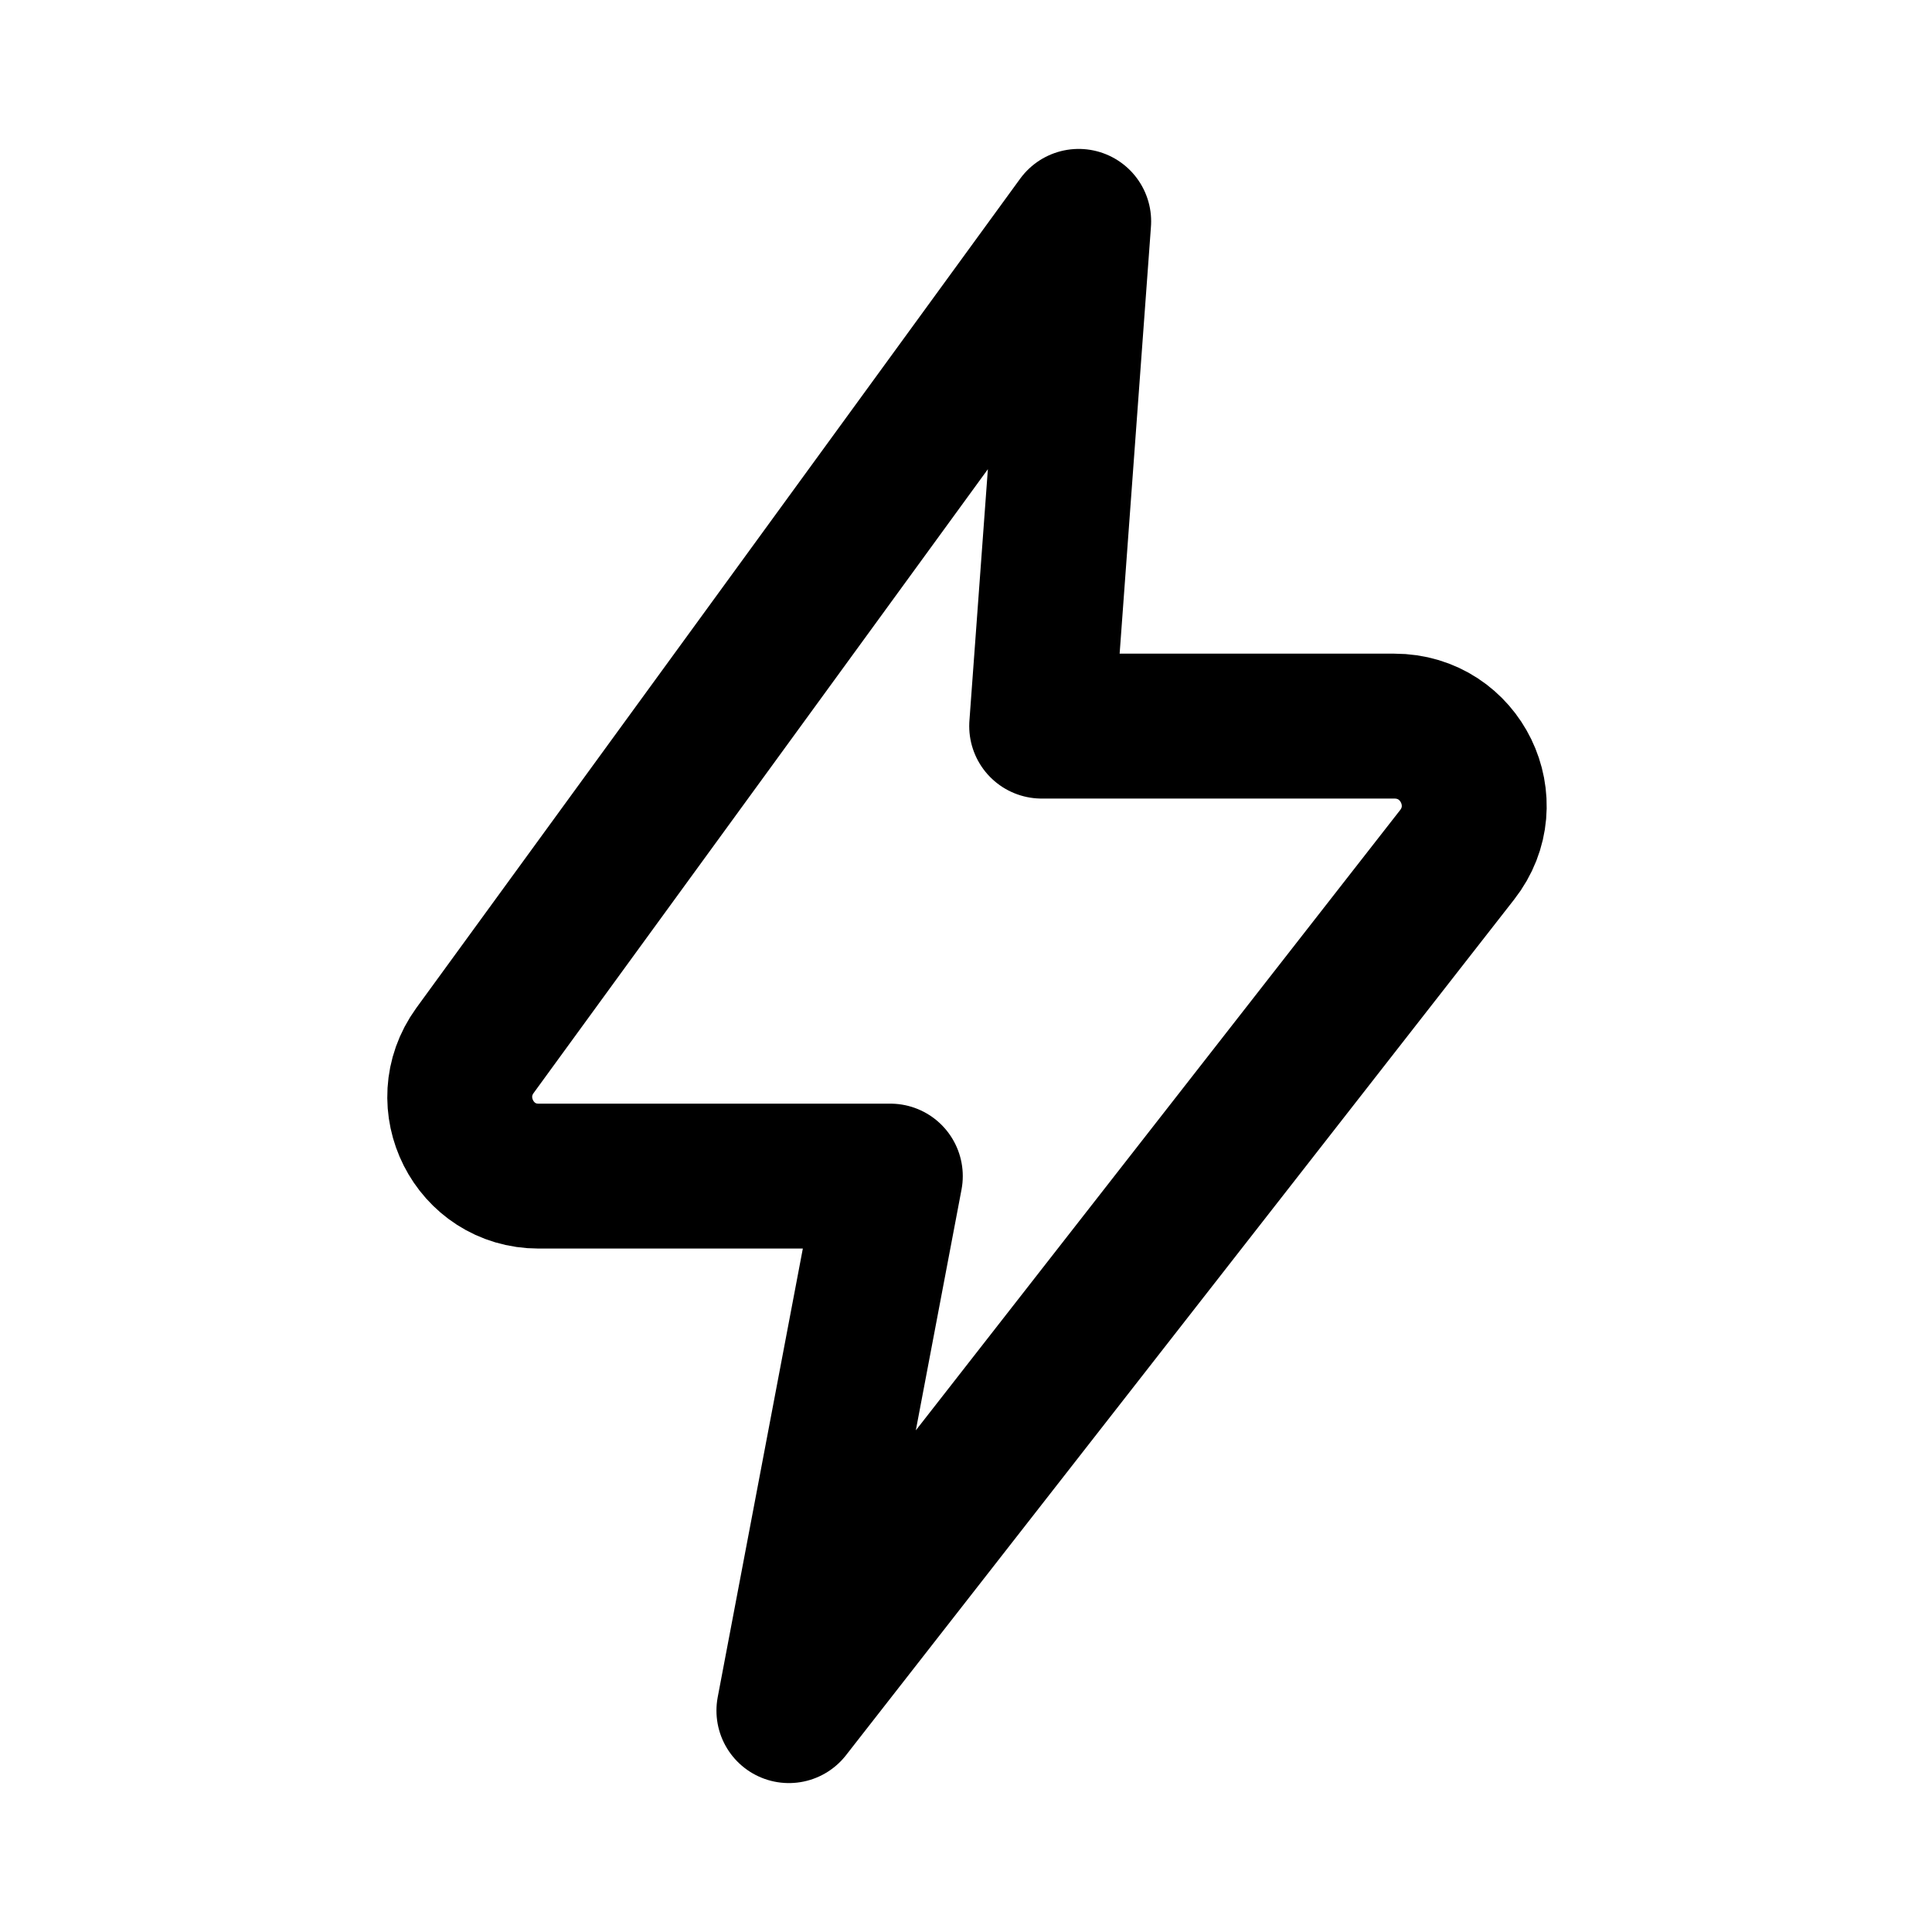
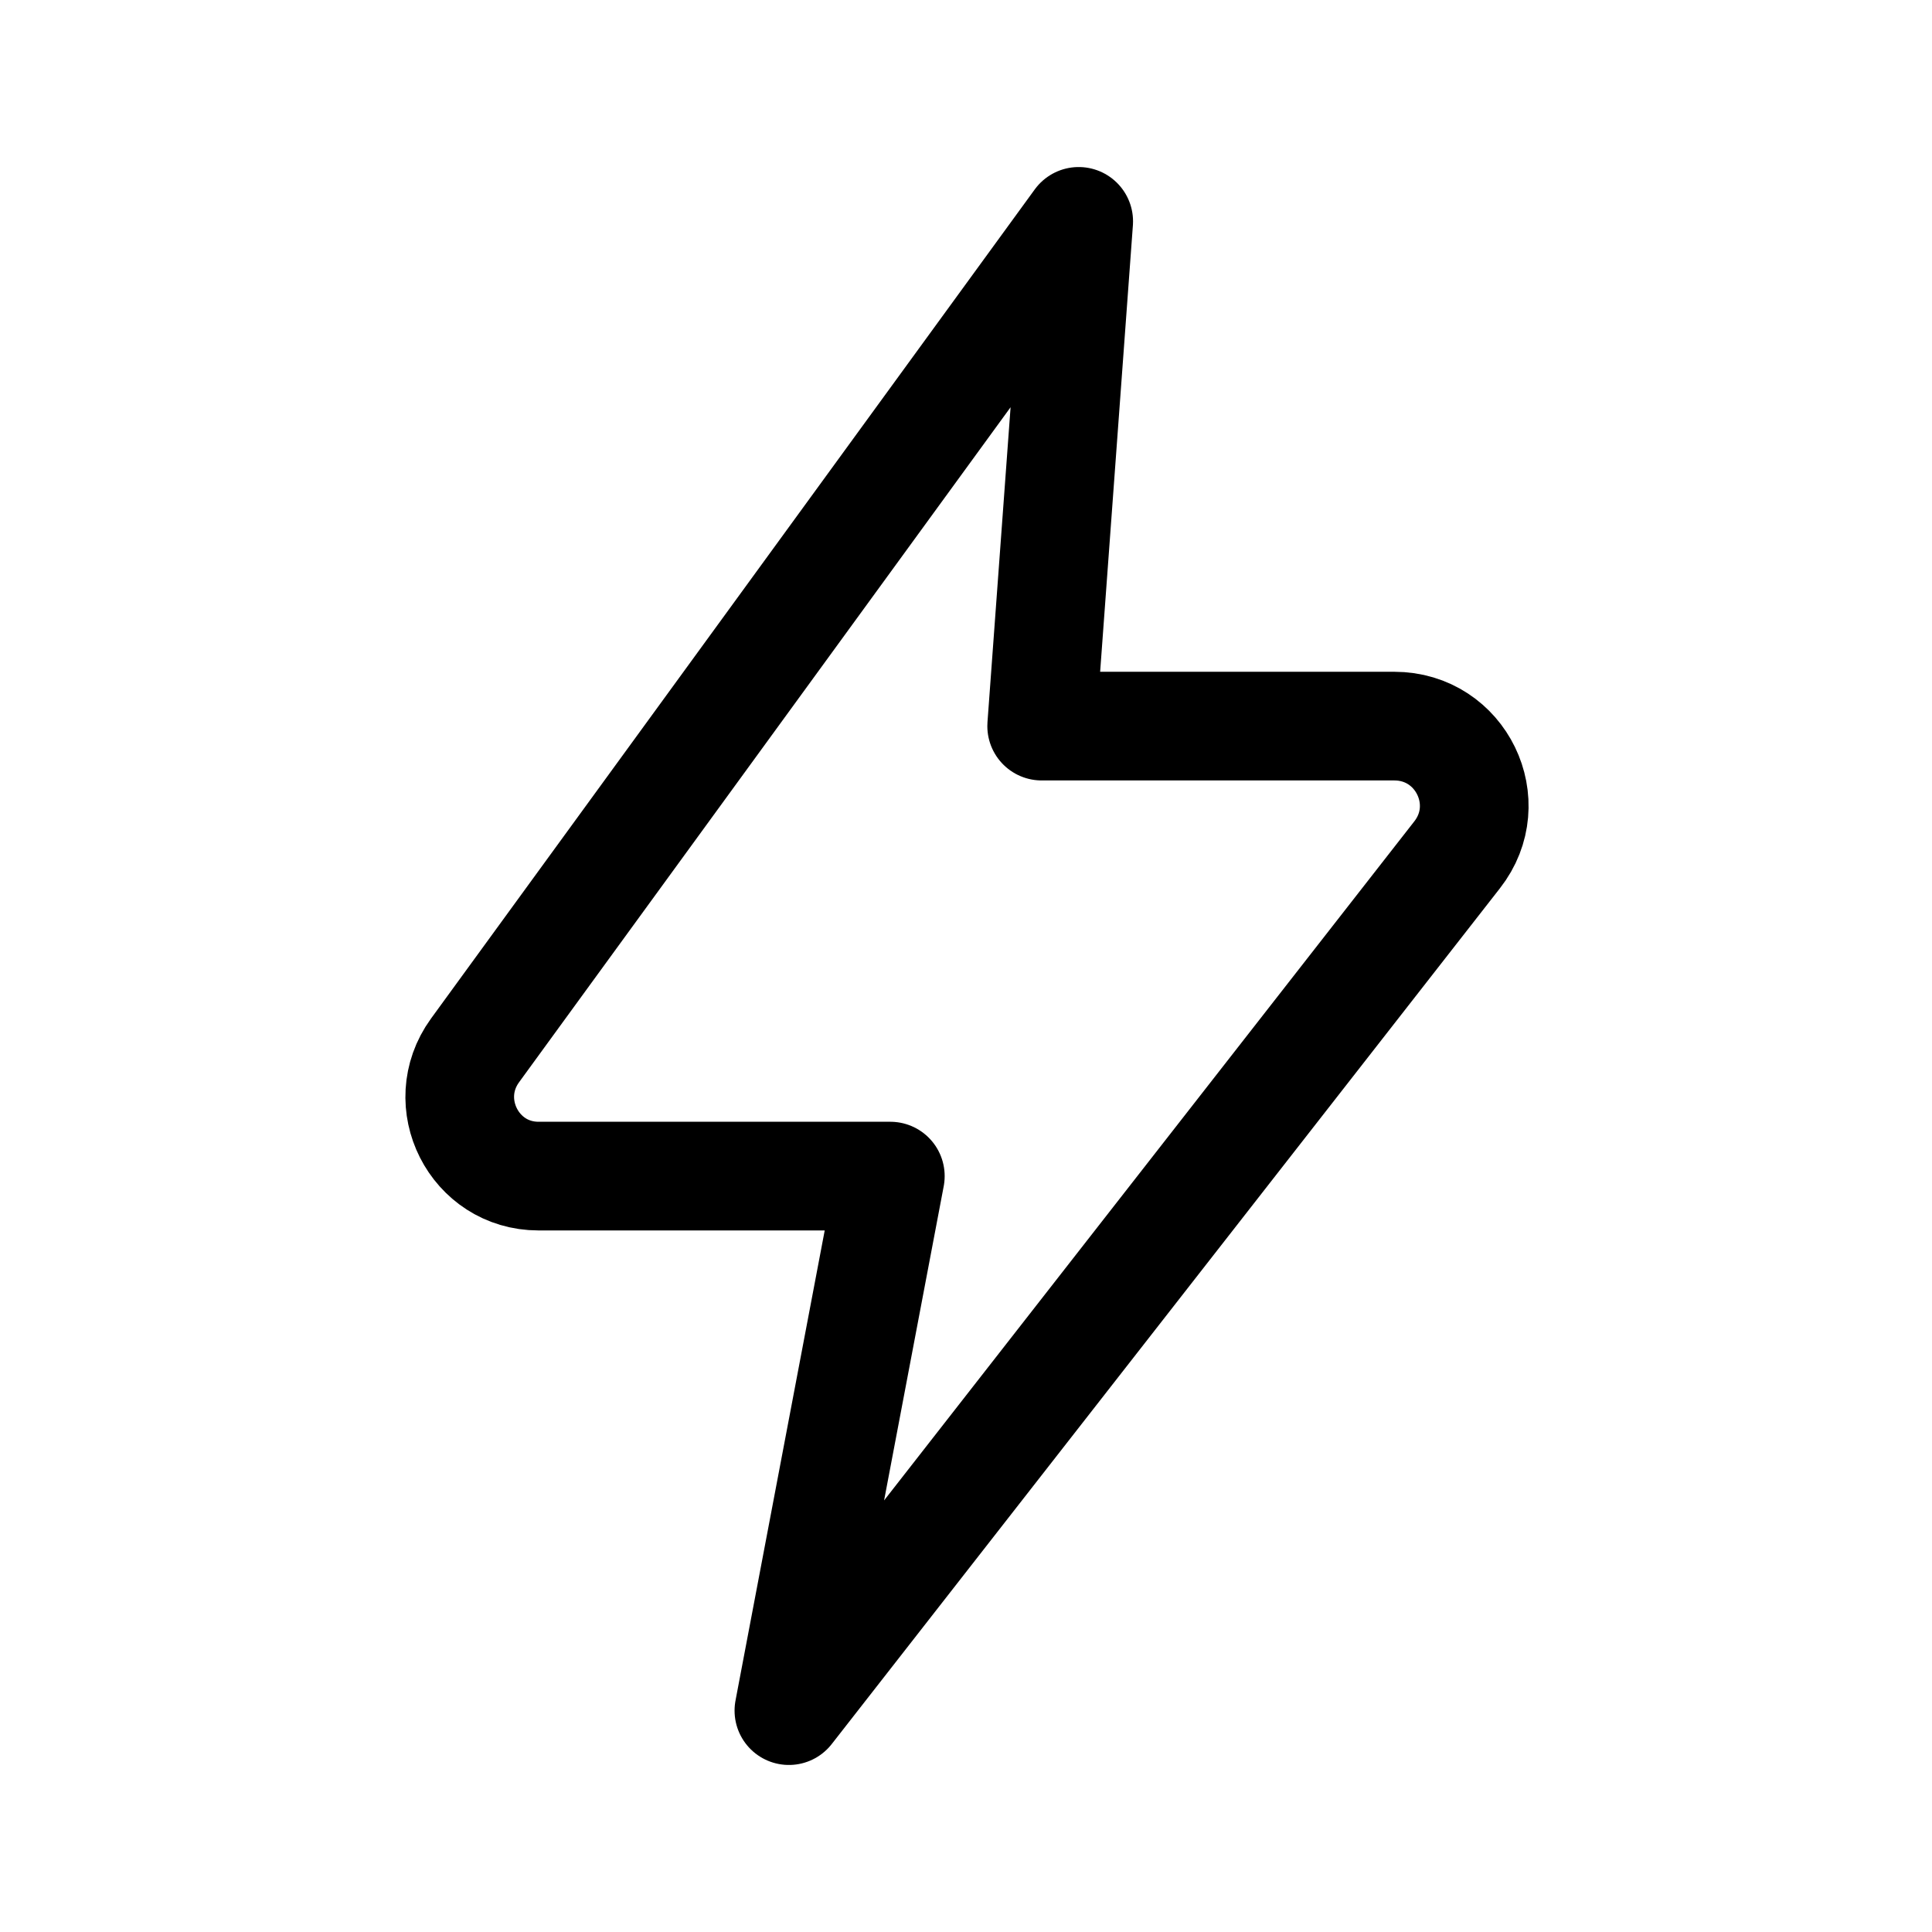
<svg xmlns="http://www.w3.org/2000/svg" width="24" height="24" viewBox="0 0 24 24" fill="none" role="img" aria-labelledby="crust-lightning-title">
-   <path d="M13.4 2.75L5.9 13.05C5.43 13.7 5.89 14.61 6.69 14.61H11.06L9.8 21.25L18.1 10.62C18.61 9.97 18.15 9.02 17.32 9.02H12.94L13.4 2.75Z" stroke="currentColor" stroke-width="1.8" stroke-linejoin="round" stroke-linecap="round" />
+   <path d="M13.4 2.75L5.9 13.05C5.43 13.7 5.89 14.61 6.69 14.61H11.06L9.8 21.25L18.1 10.62C18.61 9.97 18.15 9.02 17.32 9.02H12.94L13.4 2.75Z" stroke="currentColor" stroke-width="1.35" stroke-linejoin="round" stroke-linecap="round" />
</svg>
